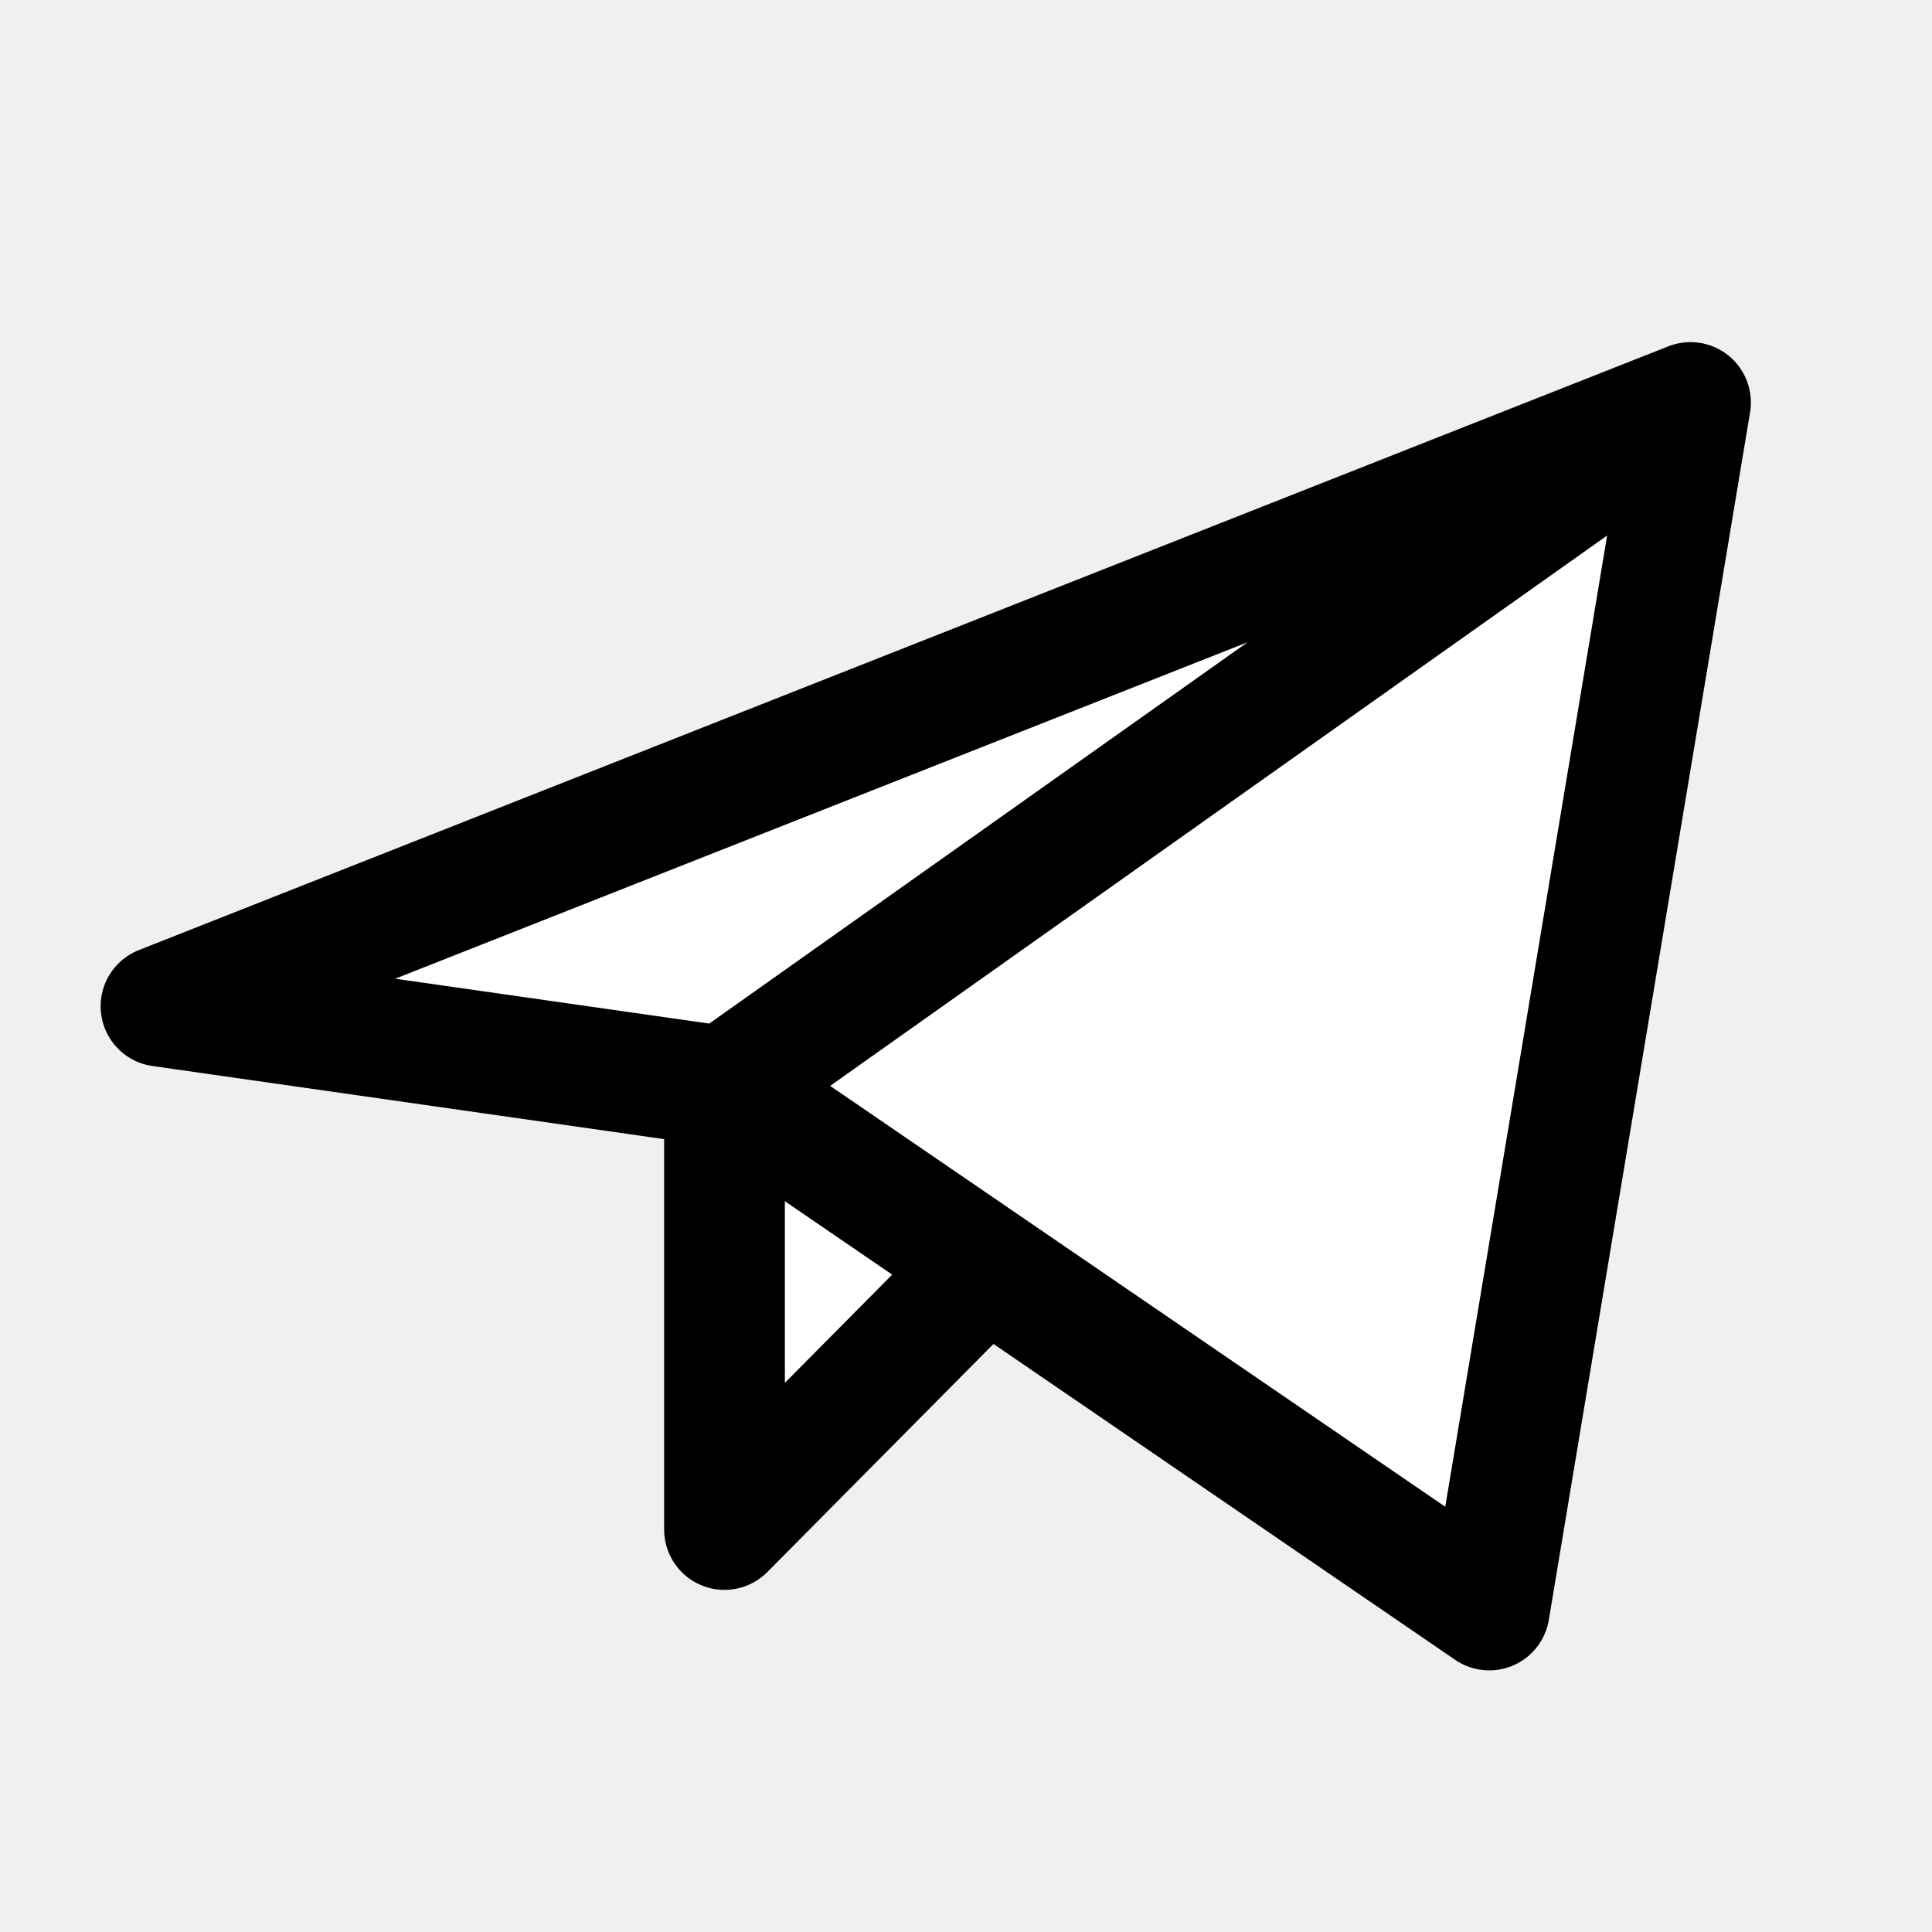
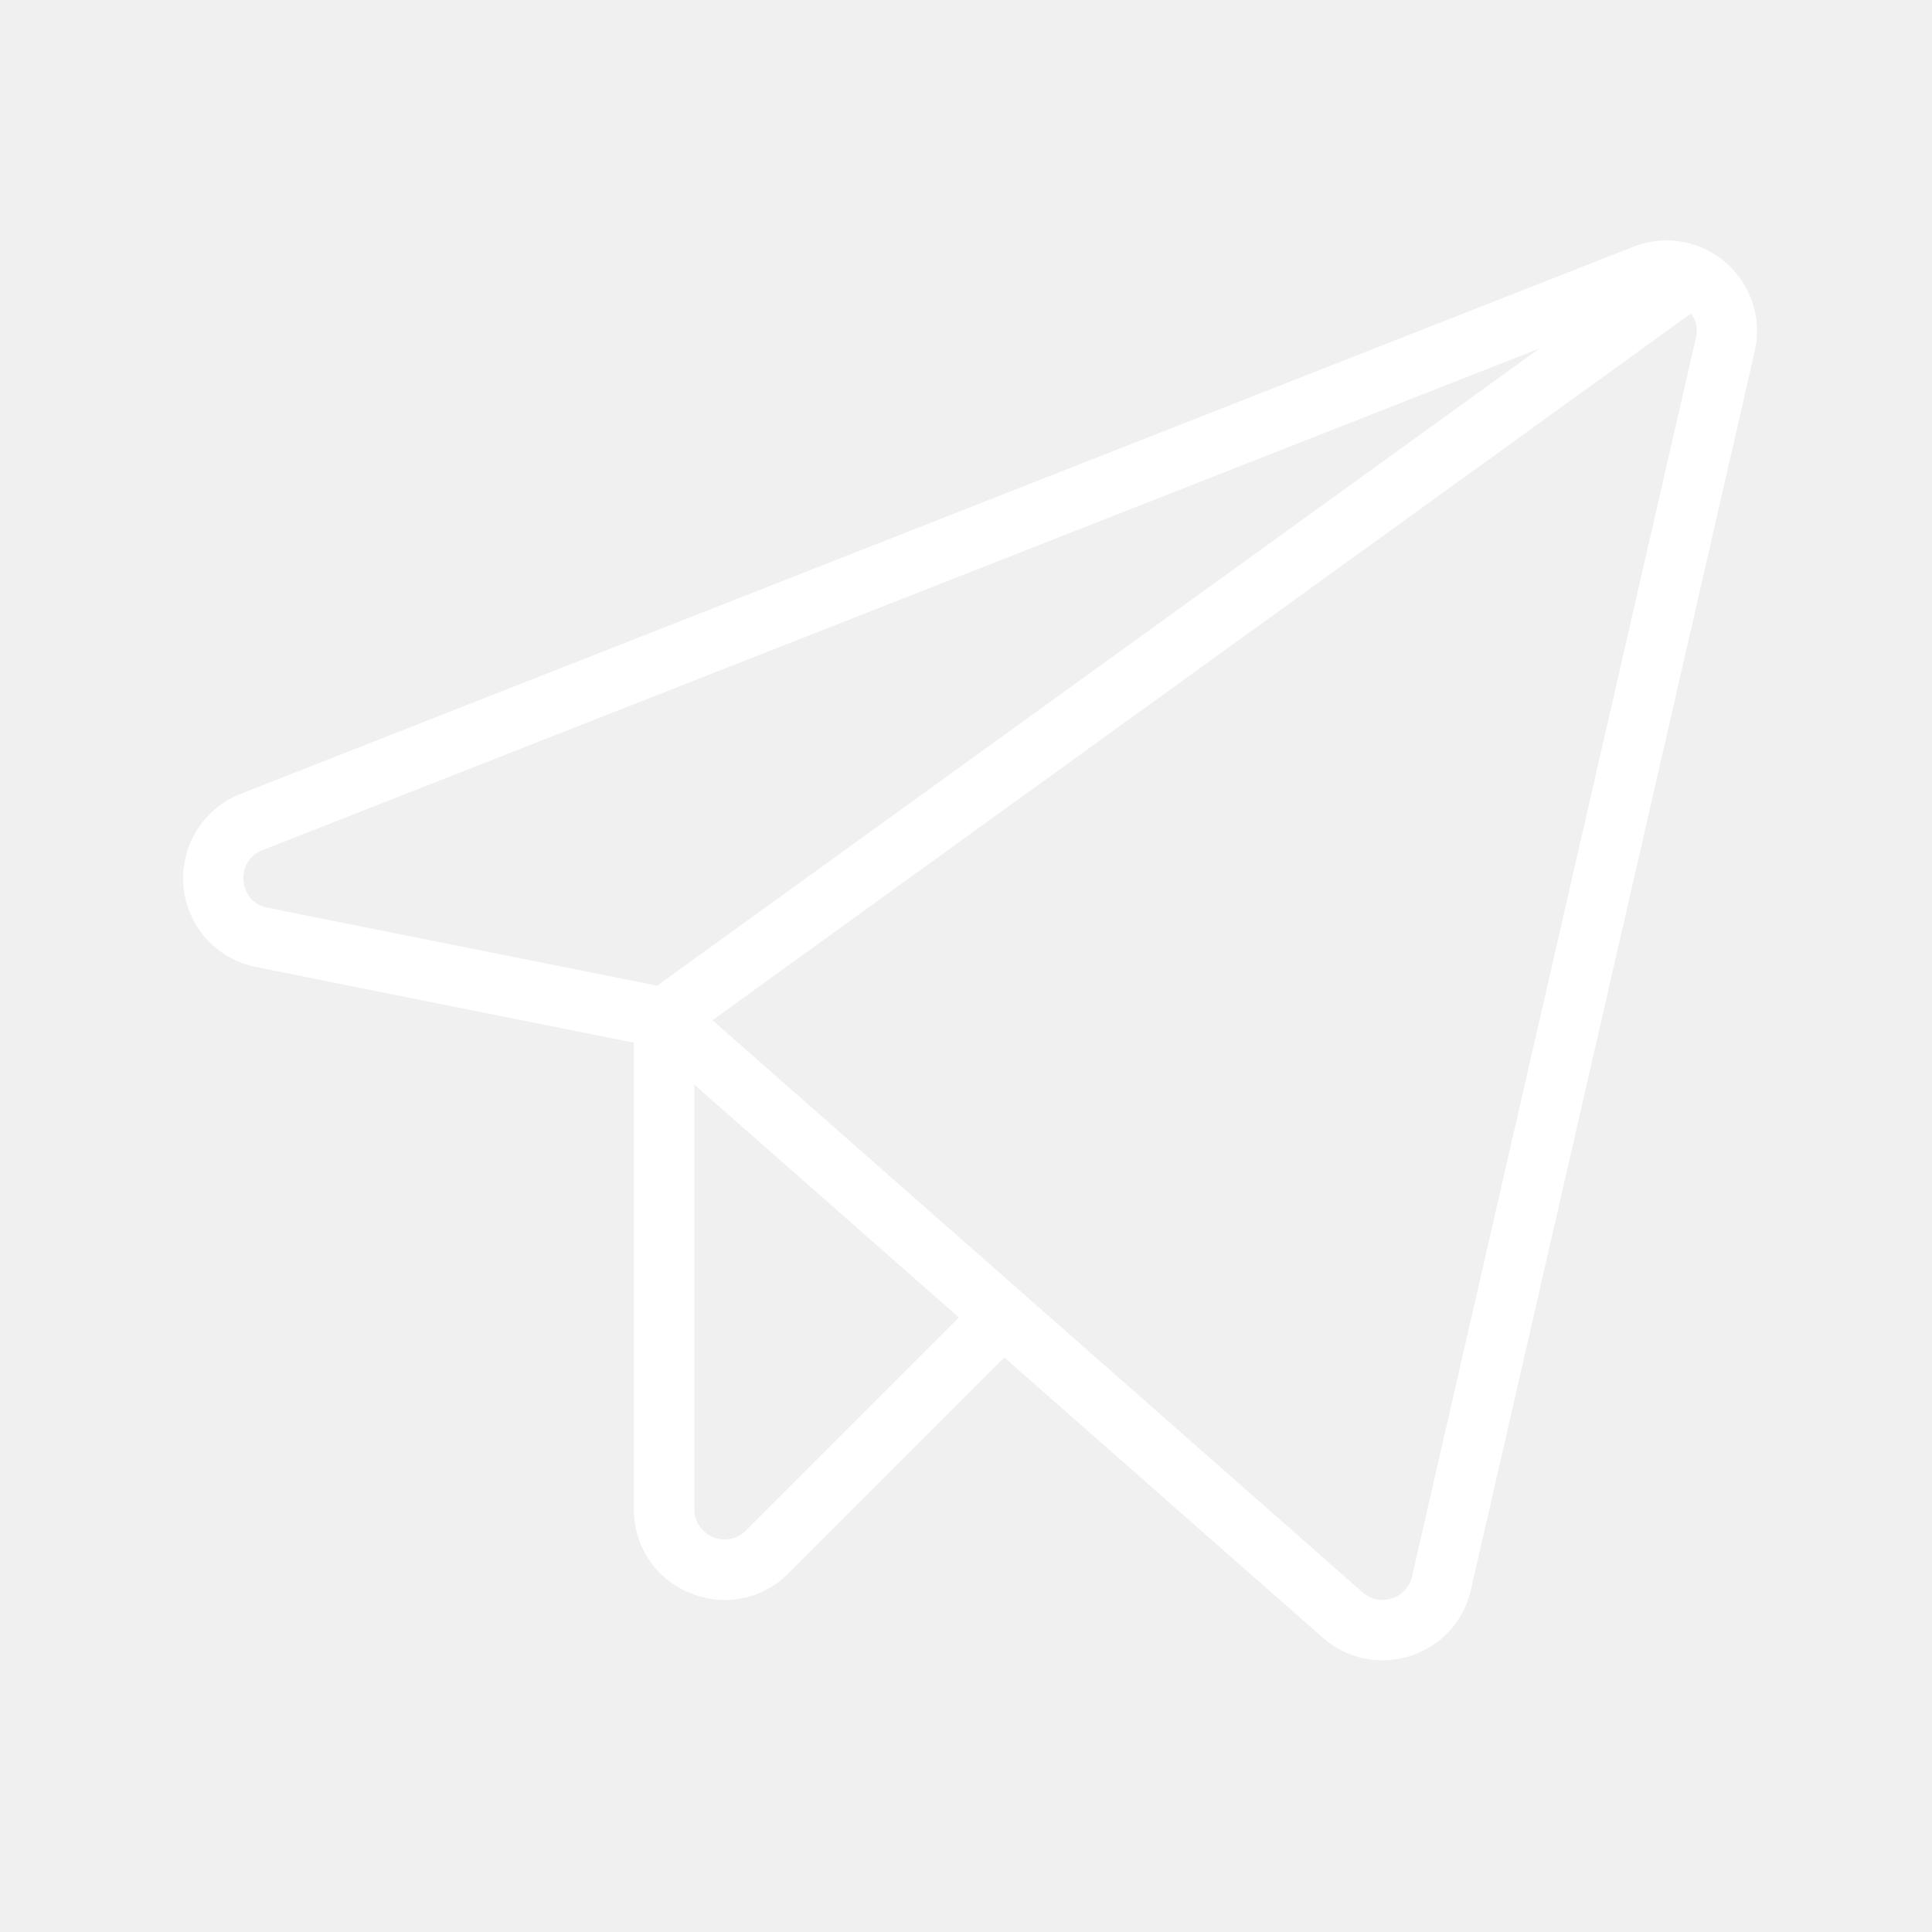
- <svg xmlns="http://www.w3.org/2000/svg" width="24px" height="24px" viewBox="0 0 24 24" fill="#fff">
-   <path d="M21 5L2 12.5L9 13.5M21 5L18.5 20L9 13.5M21 5L9 13.5M9 13.5V19L12.249 15.723" stroke="currentColor" stroke-width="1.5" stroke-linecap="round" stroke-linejoin="round" />
+ <svg xmlns="http://www.w3.org/2000/svg" id="Flat" viewBox="0 0 256 256" fill="#fff">
+   <path d="M228.646,34.768a11.965,11.965,0,0,0-12.218-2.075L31.871,105.197a11.999,11.999,0,0,0,2.035,22.935L84,138.151v61.833a11.814,11.814,0,0,0,7.408,11.086,12.171,12.171,0,0,0,4.668.944,11.832,11.832,0,0,0,8.409-3.546l28.596-28.596L175.275,217.003a11.898,11.898,0,0,0,7.888,3.002,12.112,12.112,0,0,0,3.723-.591,11.898,11.898,0,0,0,8.013-8.739L232.513,46.542A11.972,11.972,0,0,0,228.646,34.768ZM32.275,116.719a3.866,3.866,0,0,1,2.522-4.076L203.972,46.18,87.072,130.608,35.475,120.288A3.866,3.866,0,0,1,32.275,116.719Zm66.553,86.094A4,4,0,0,1,92,199.984V143.72l35.064,30.857ZM224.715,44.755,187.101,208.888a4,4,0,0,1-6.542,2.109l-86.154-75.816,129.663-93.645A3.807,3.807,0,0,1,224.715,44.755Z" />
</svg>
